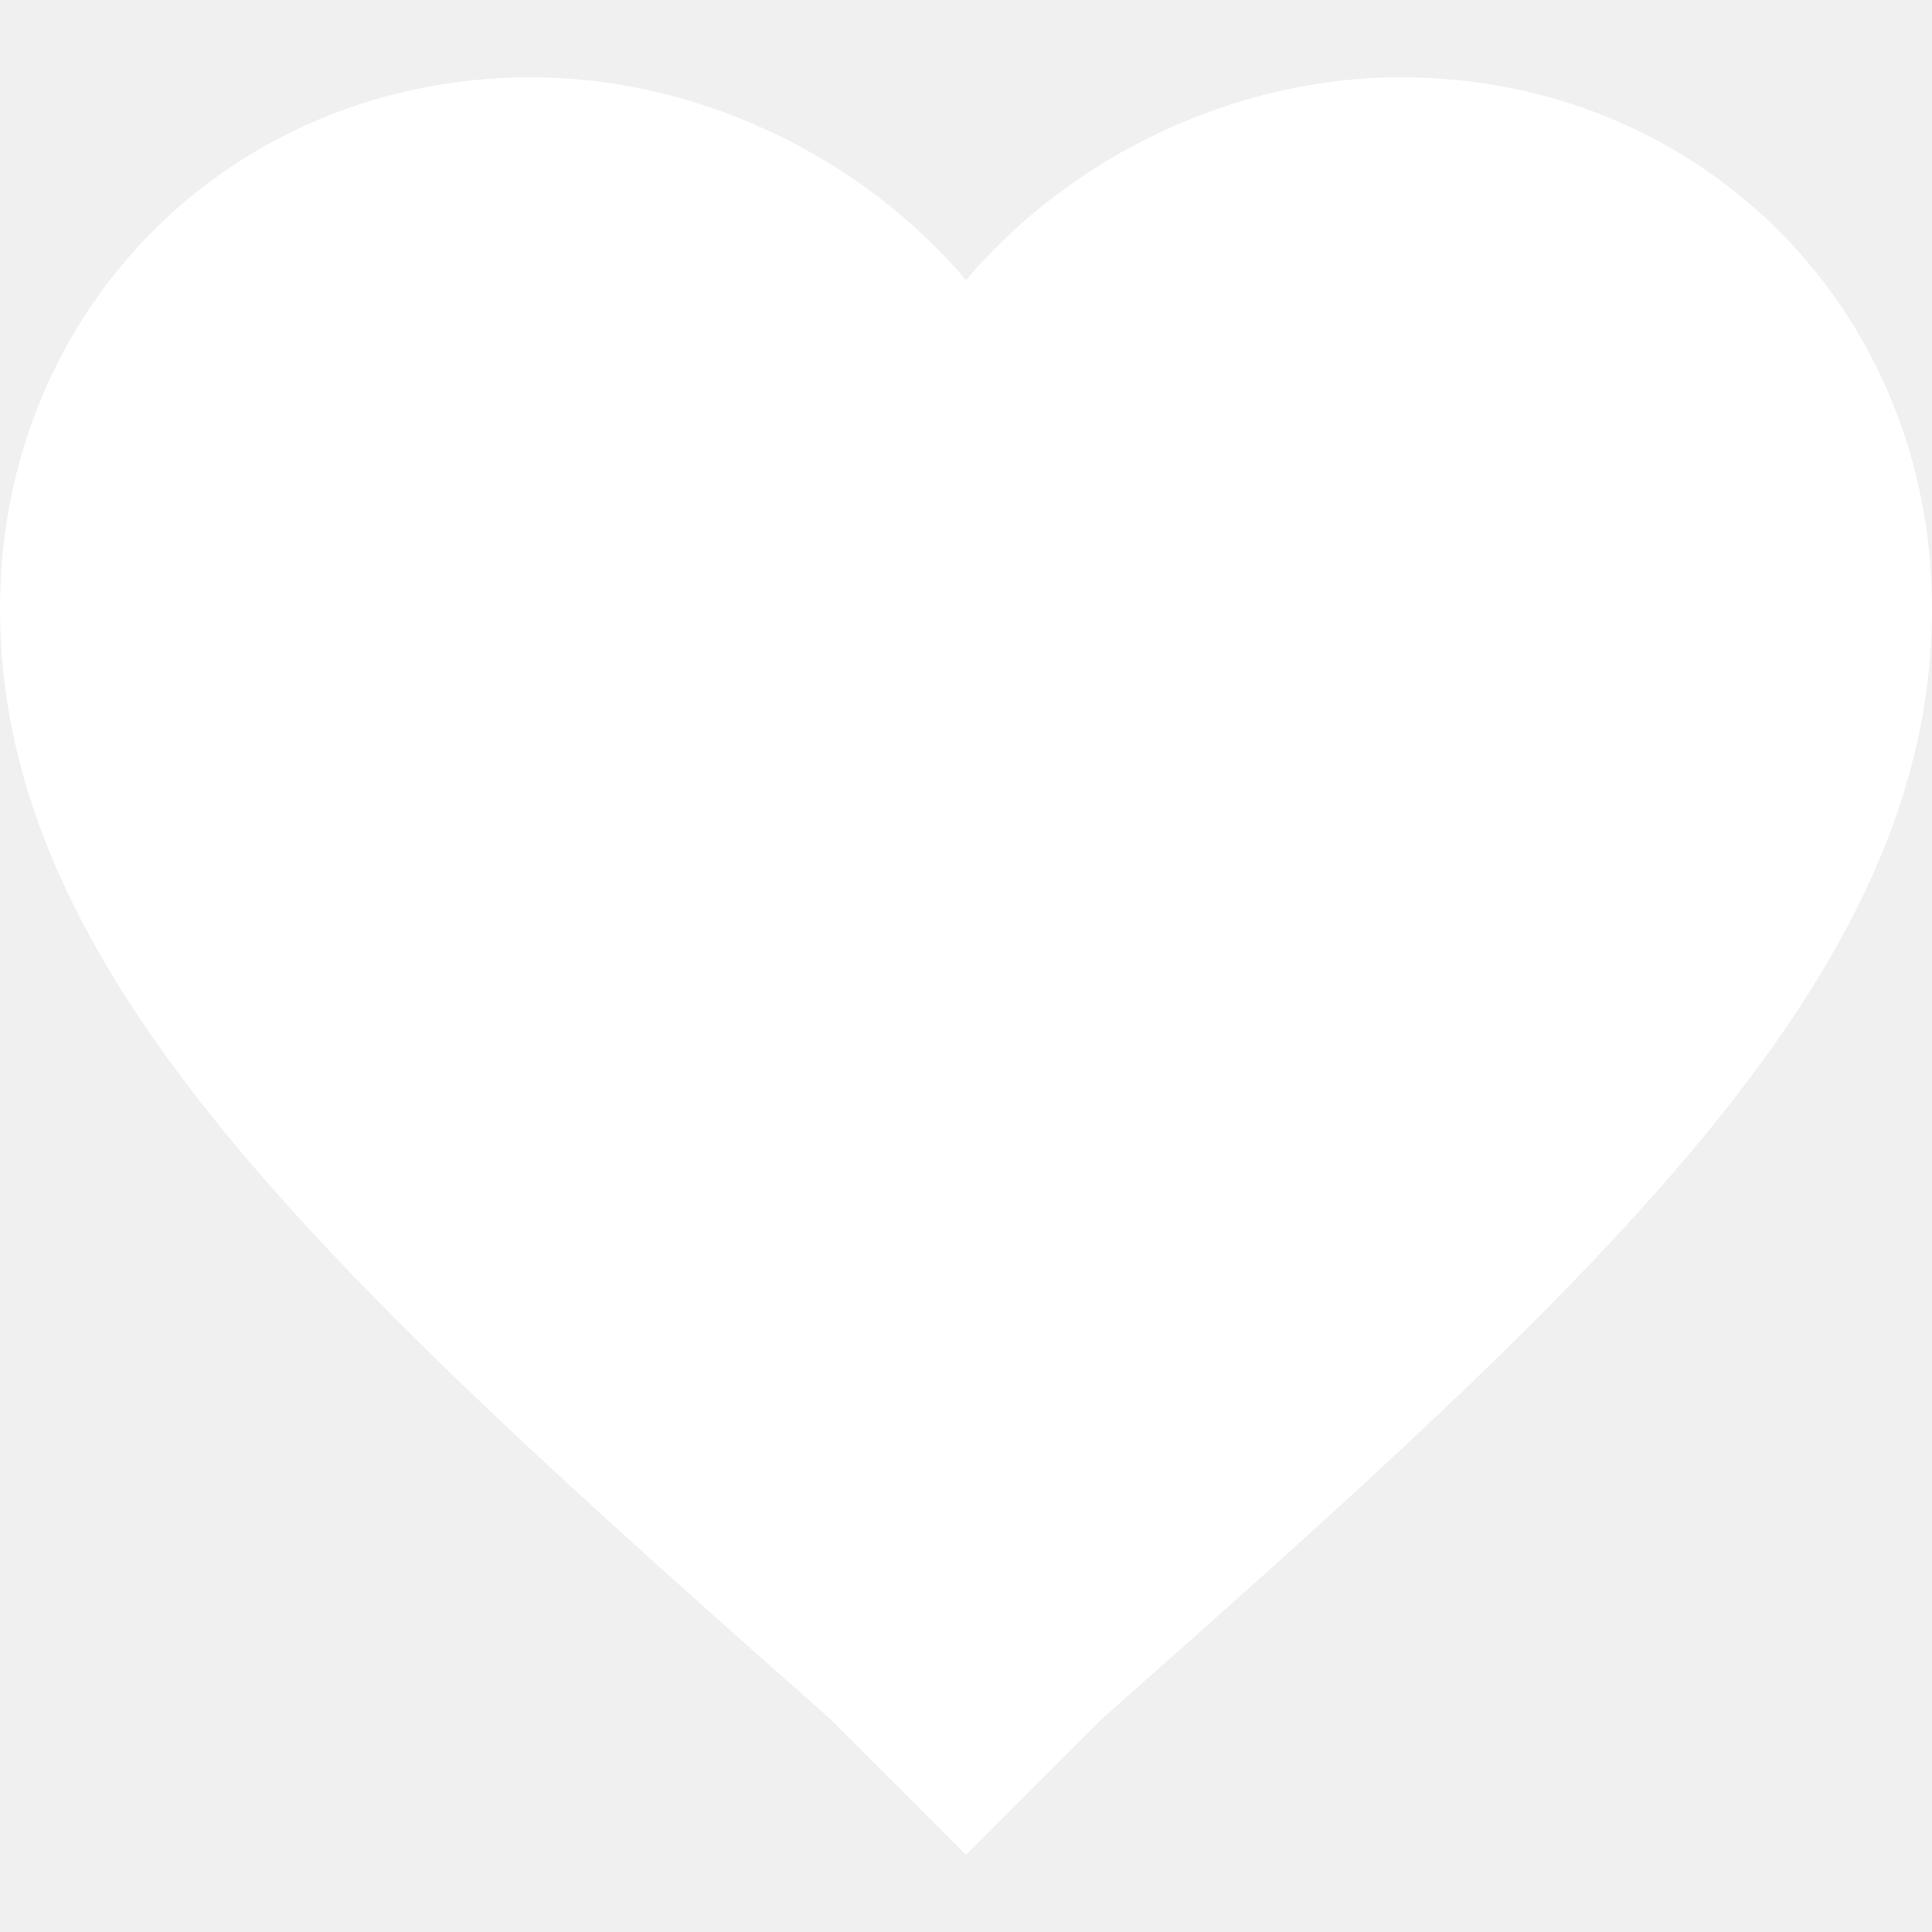
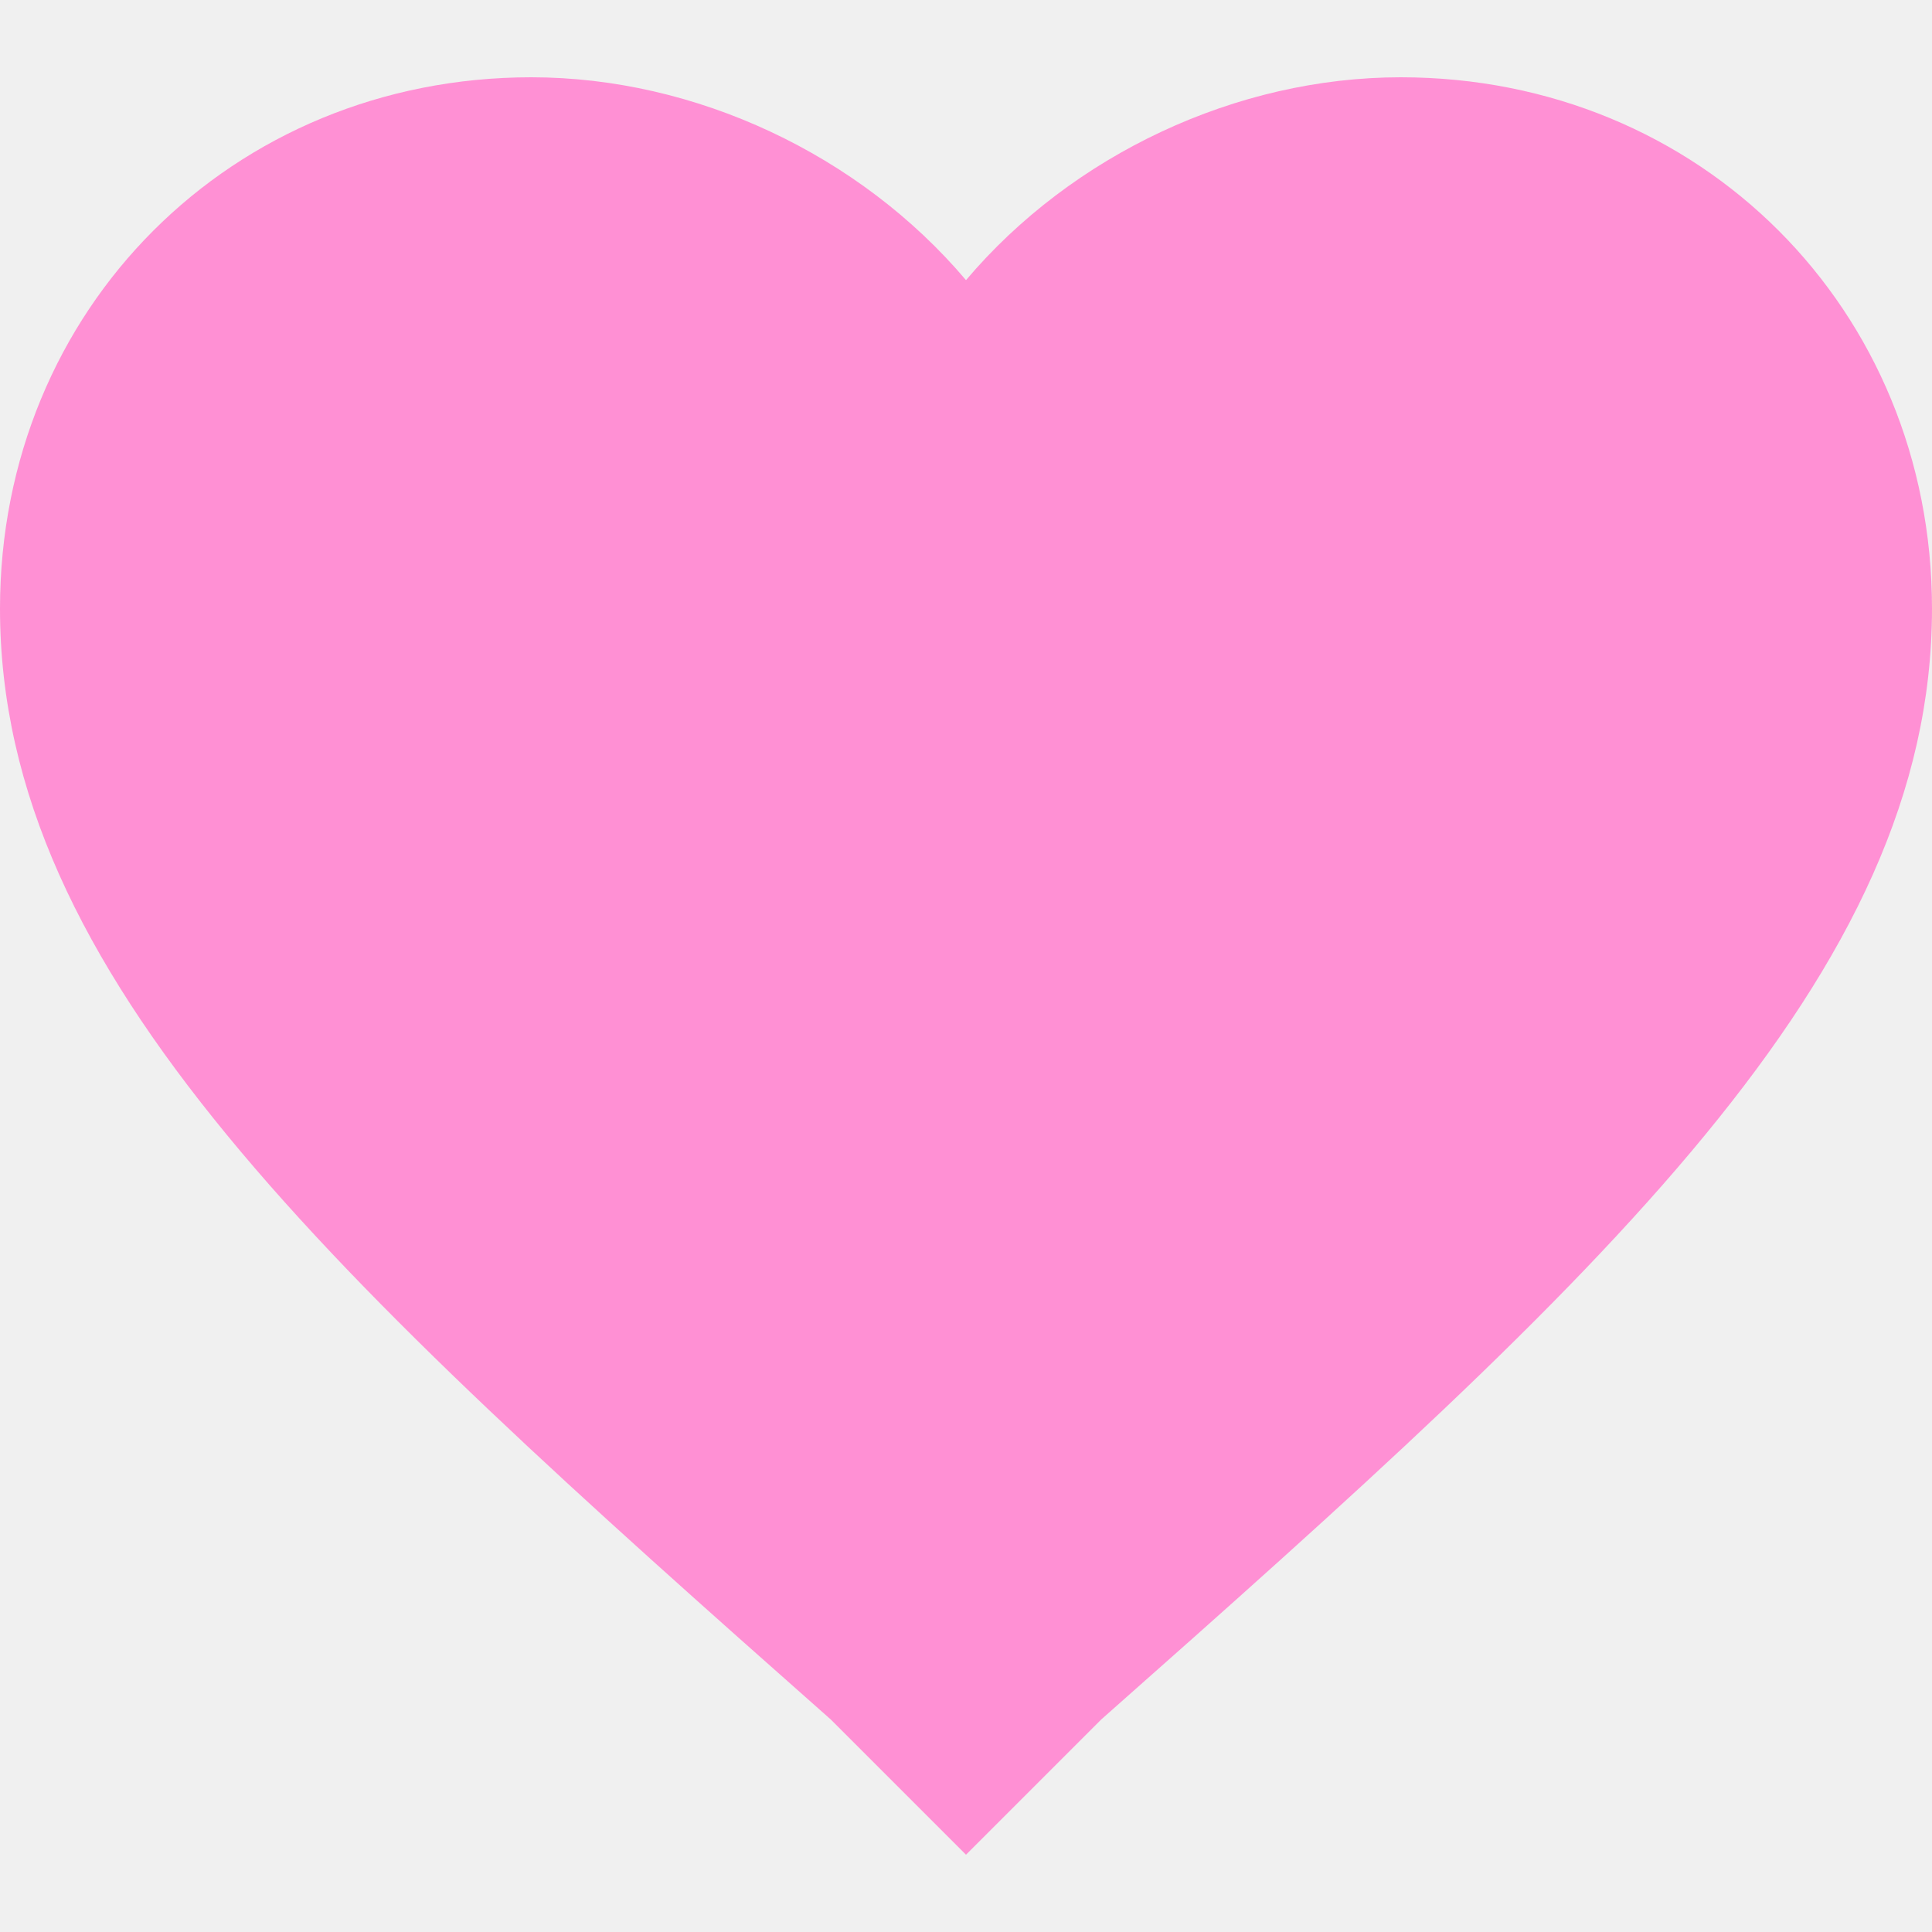
<svg xmlns="http://www.w3.org/2000/svg" version="1.1" id="Capa_1" x="0px" y="0px" width="32px" height="32px" viewBox="0 0 510 510" style="enable-background:new 0 0 510 510;" xml:space="preserve">
  <g>
    <g id="favorite">
-       <path d="M255,489.6l-35.7-35.7C86.7,336.6,0,257.55,0,160.65C0,81.6,61.2,20.4,140.25,20.4c43.35,0,86.7,20.4,114.75,53.55    C283.05,40.8,326.4,20.4,369.75,20.4C448.8,20.4,510,81.6,510,160.65c0,96.9-86.7,175.95-219.3,293.25L255,489.6z" fill="#FFFFFF" />
+       <path d="M255,489.6l-35.7-35.7C86.7,336.6,0,257.55,0,160.65C0,81.6,61.2,20.4,140.25,20.4c43.35,0,86.7,20.4,114.75,53.55    C283.05,40.8,326.4,20.4,369.75,20.4C448.8,20.4,510,81.6,510,160.65c0,96.9-86.7,175.95-219.3,293.25L255,489.6z" fill="#FF90D4" />
    </g>
  </g>
</svg>
